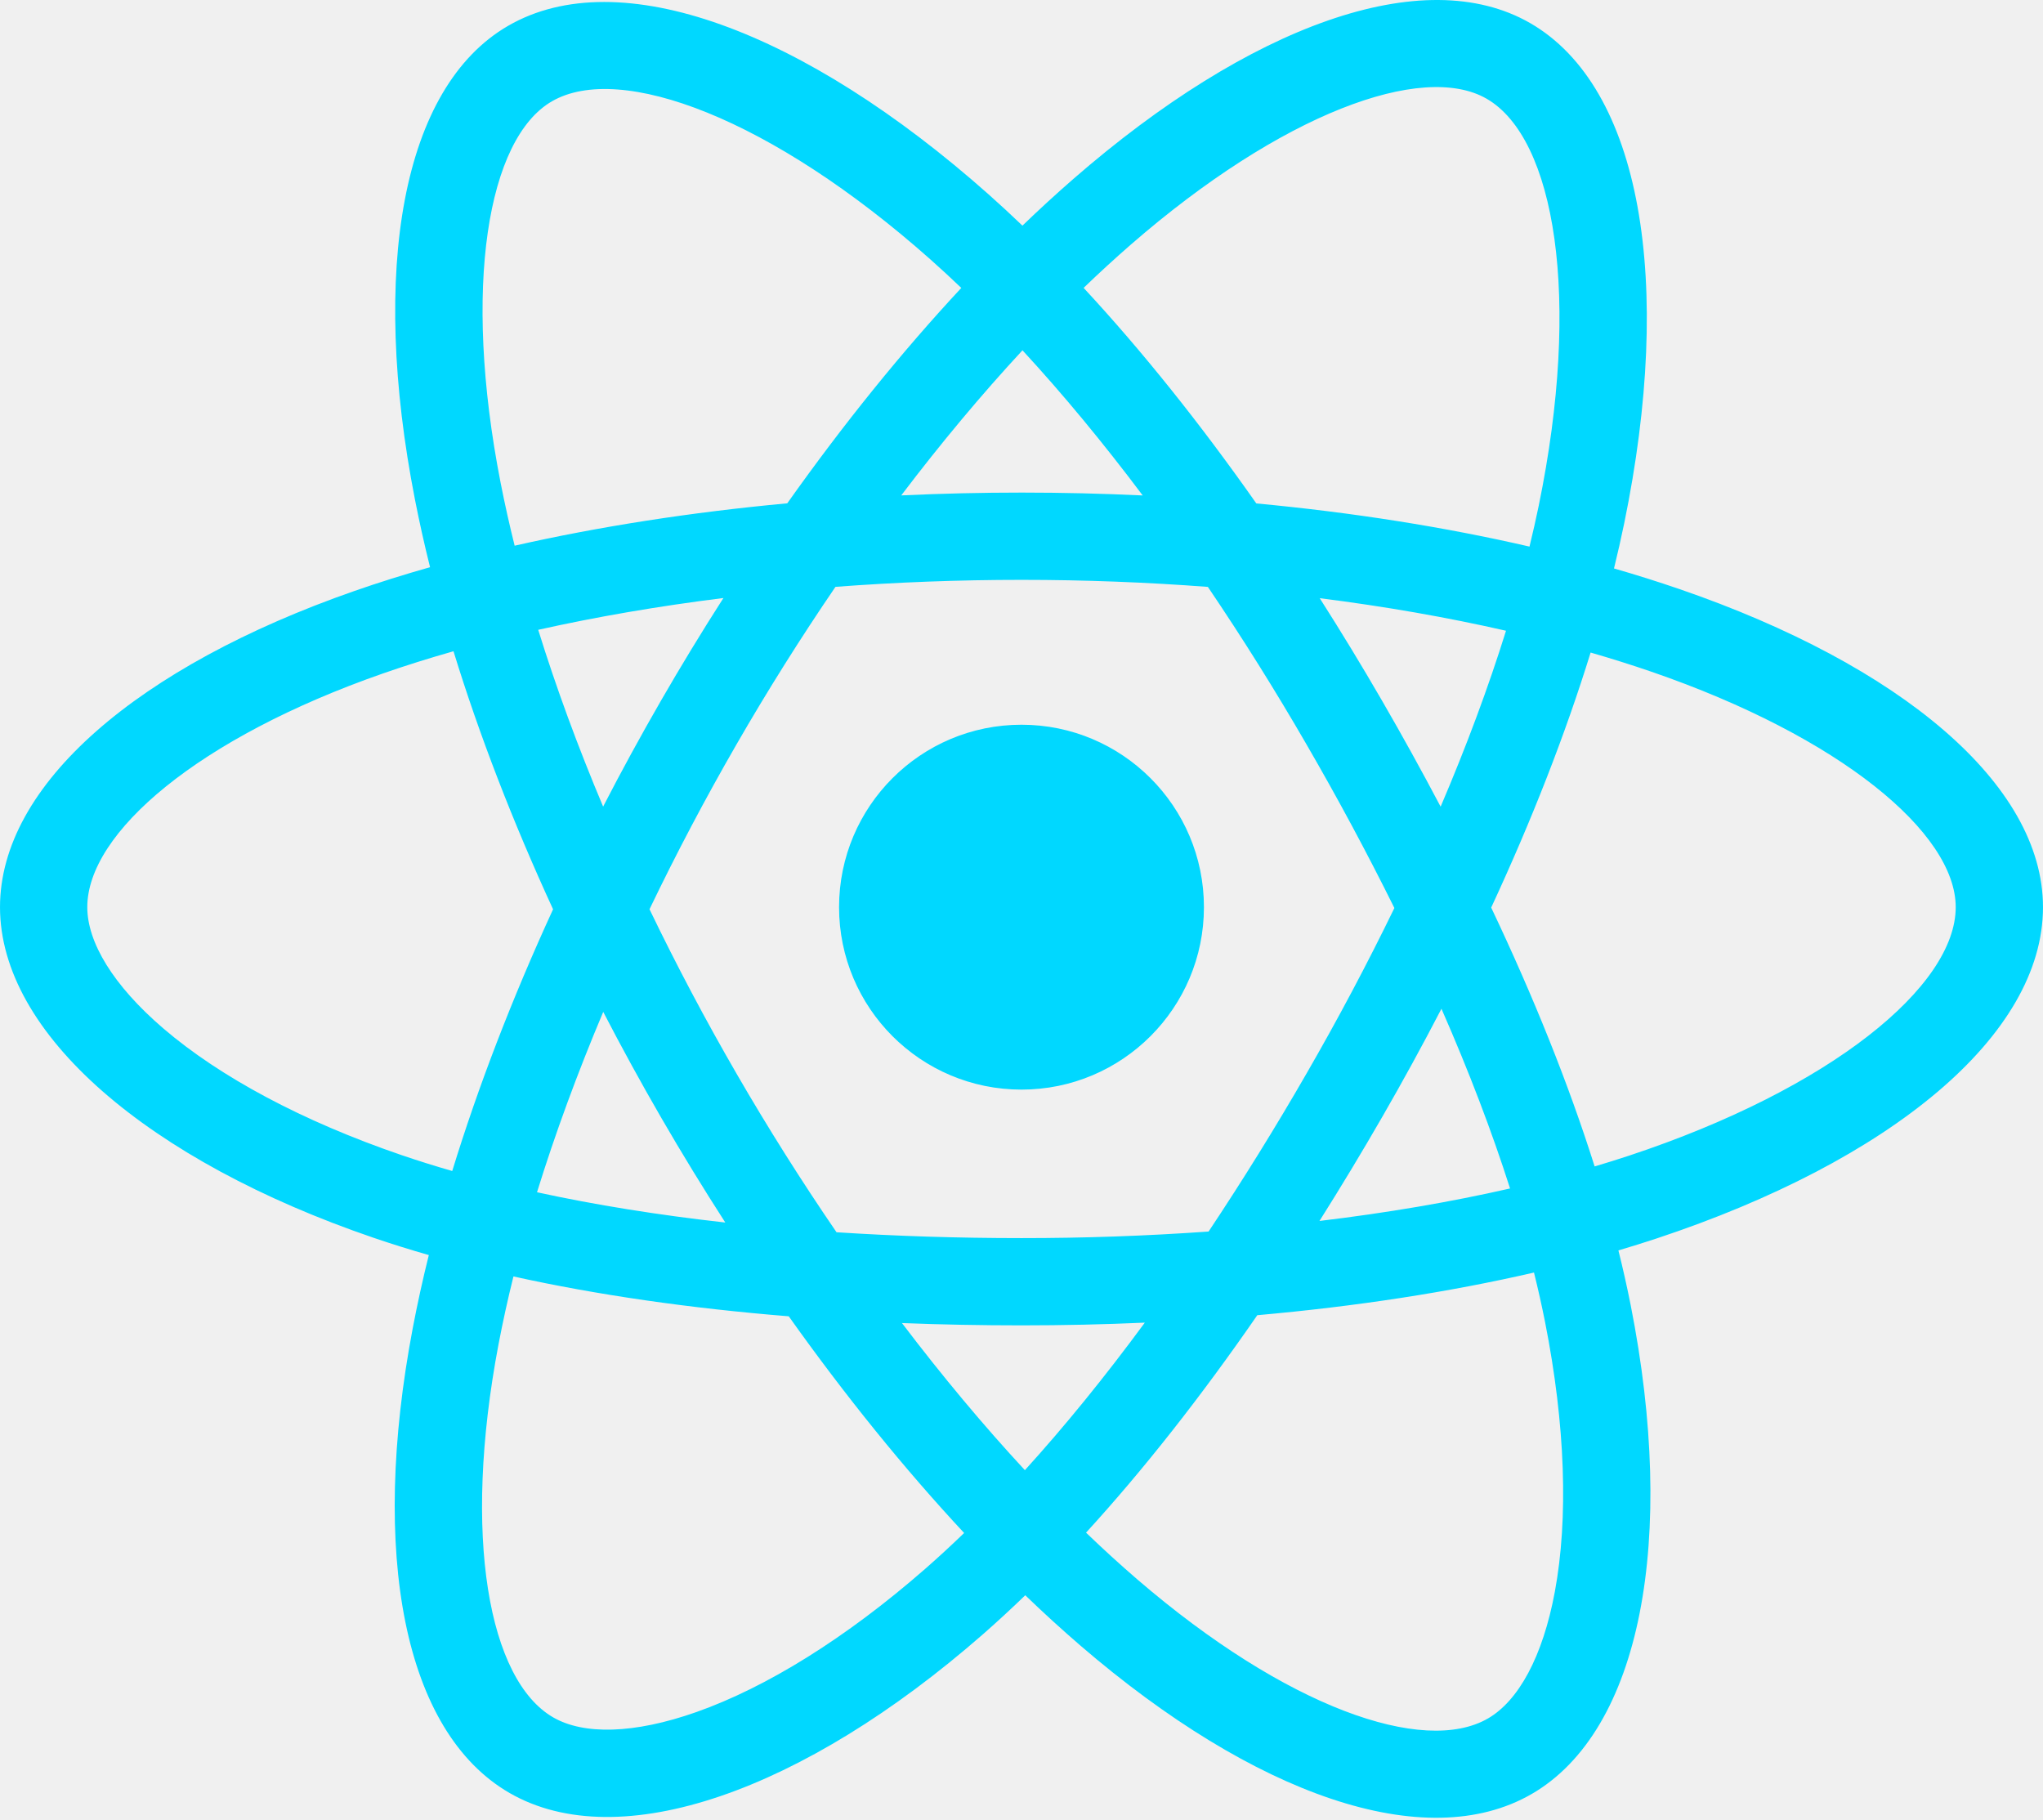
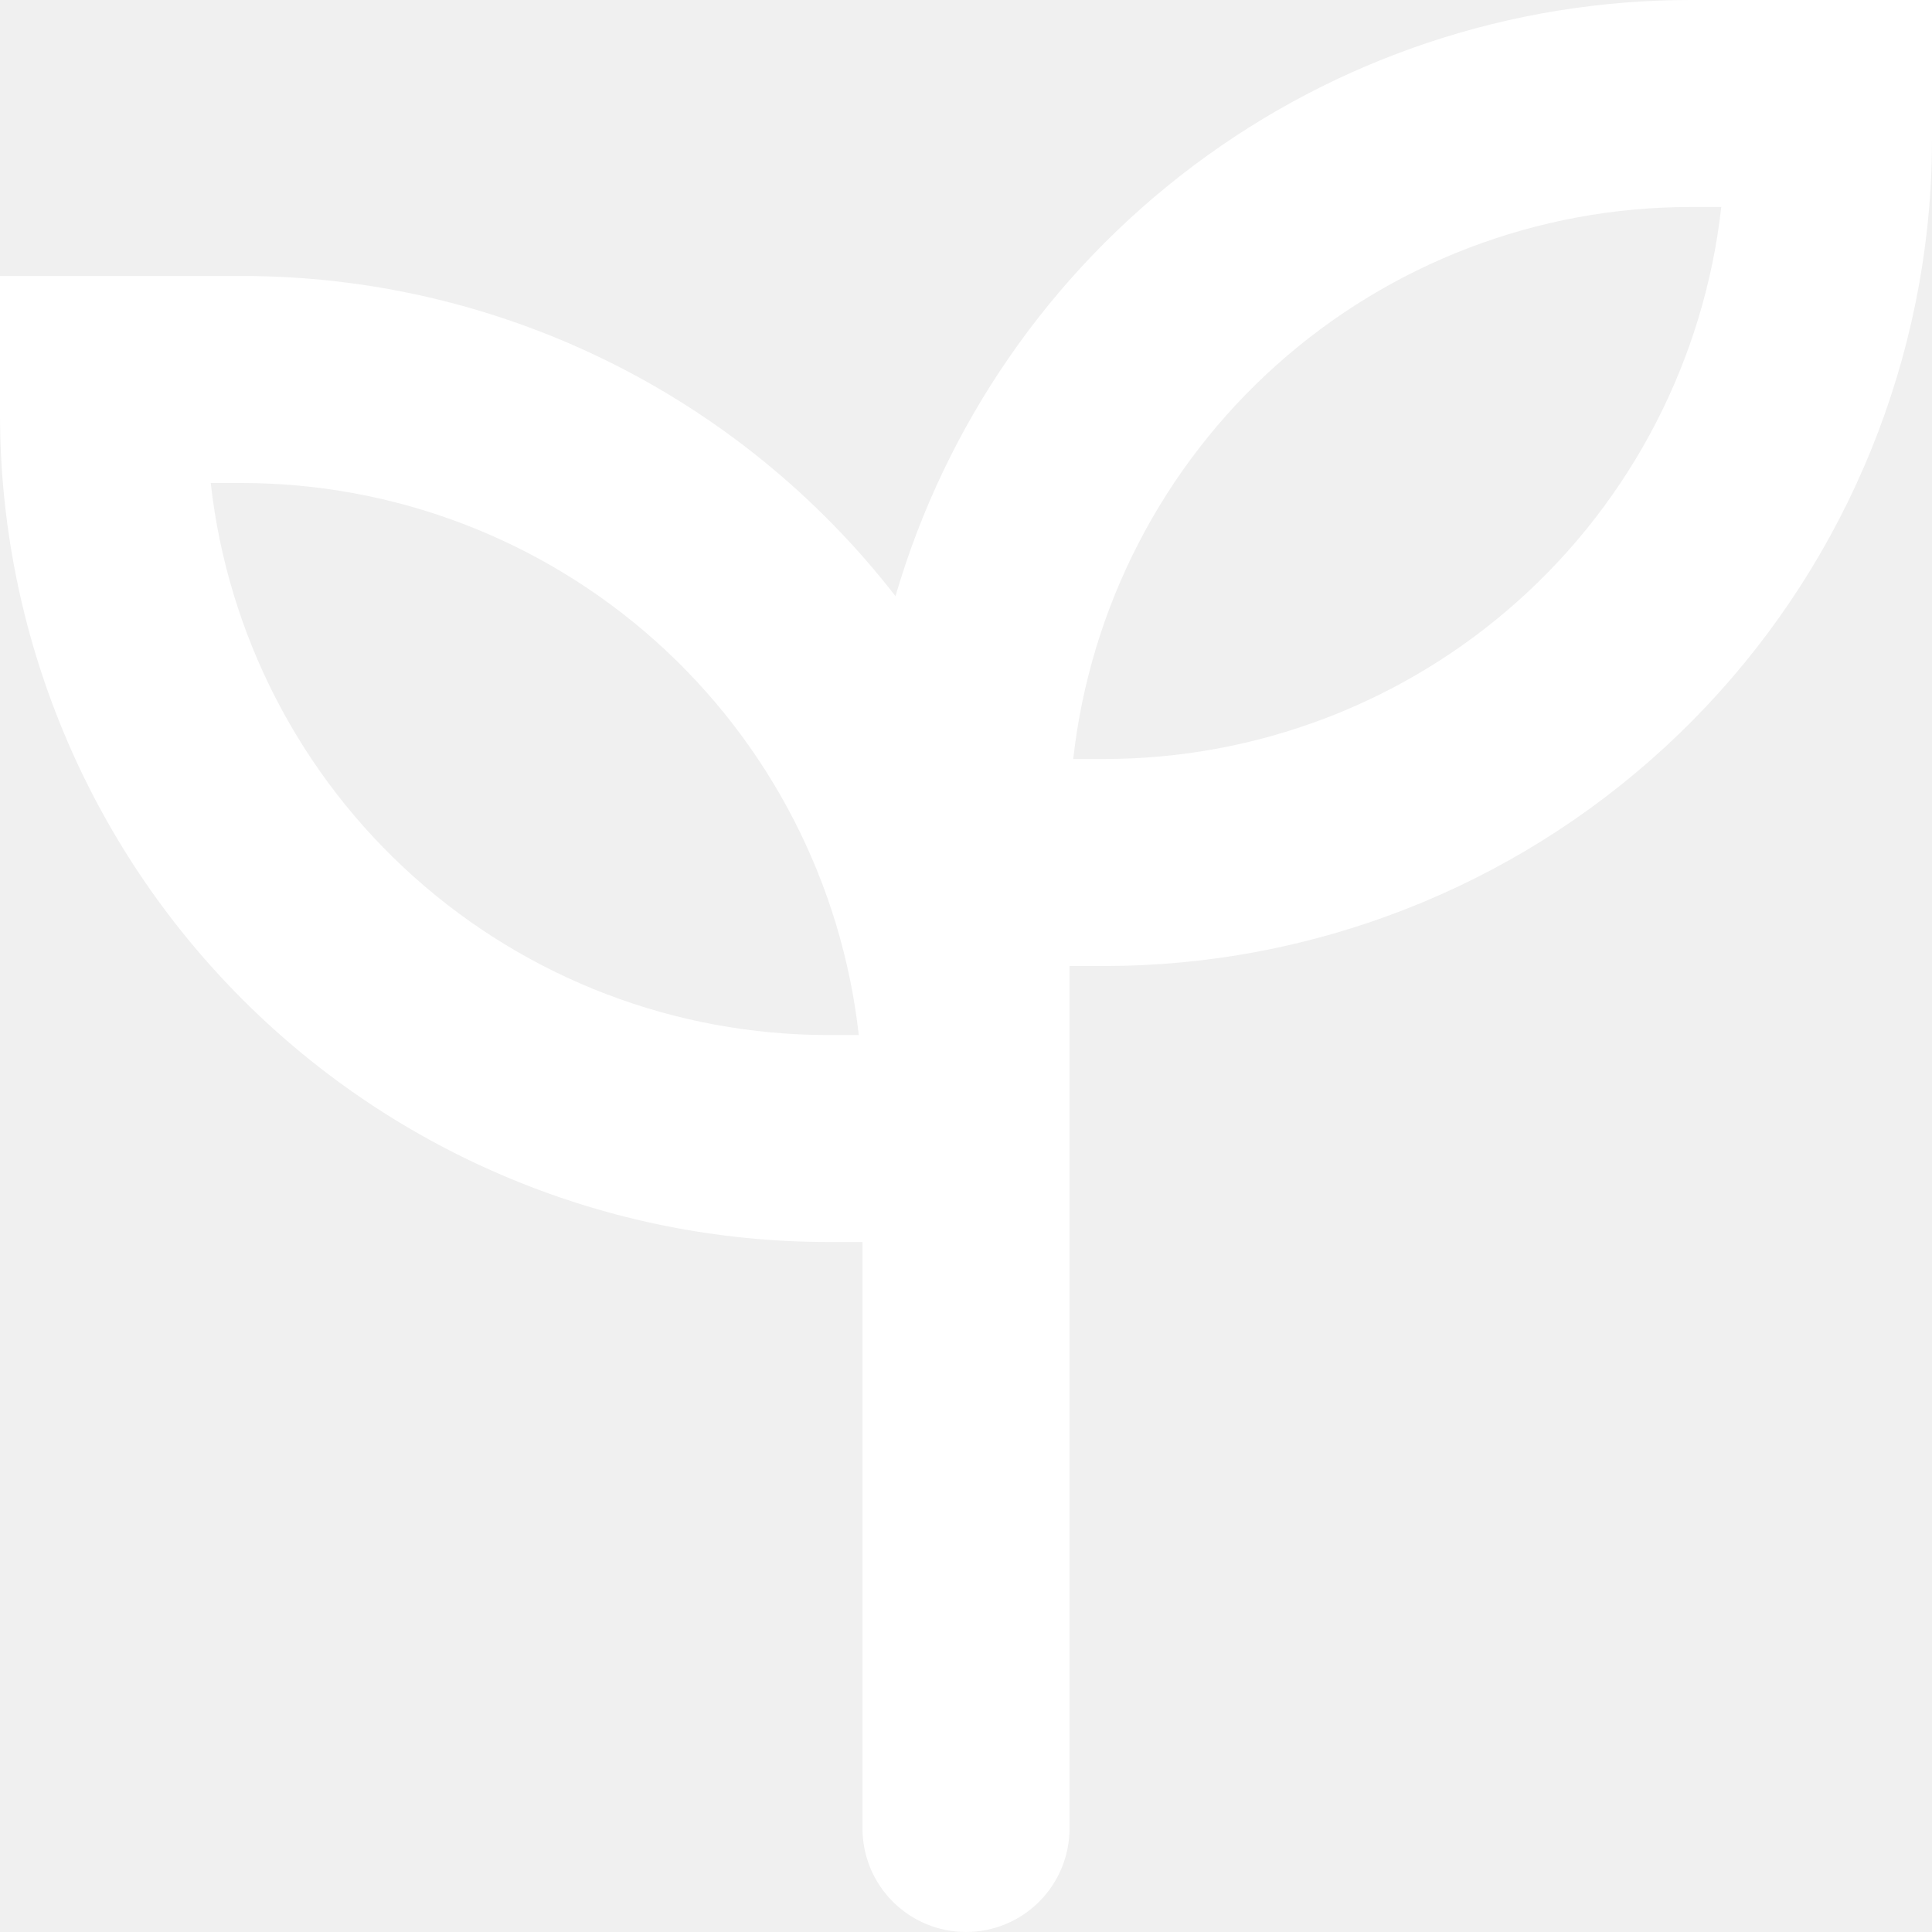
- <svg xmlns="http://www.w3.org/2000/svg" aria-hidden="true" role="img" class="iconify iconify--logos" width="35.93" height="32" preserveAspectRatio="xMidYMid meet" viewBox="0 0 256 228">
-   <path fill="#00D8FF" d="M210.483 73.824a171.49 171.49 0 0 0-8.24-2.597c.465-1.9.893-3.777 1.273-5.621c6.238-30.281 2.16-54.676-11.769-62.708c-13.355-7.7-35.196.329-57.254 19.526a171.23 171.23 0 0 0-6.375 5.848a155.866 155.866 0 0 0-4.241-3.917C100.759 3.829 77.587-4.822 63.673 3.233C50.33 10.957 46.379 33.89 51.995 62.588a170.974 170.974 0 0 0 1.892 8.48c-3.28.932-6.445 1.924-9.474 2.98C17.309 83.498 0 98.307 0 113.668c0 15.865 18.582 31.778 46.812 41.427a145.52 145.52 0 0 0 6.921 2.165a167.467 167.467 0 0 0-2.01 9.138c-5.354 28.2-1.173 50.591 12.134 58.266c13.744 7.926 36.812-.22 59.273-19.855a145.567 145.567 0 0 0 5.342-4.923a168.064 168.064 0 0 0 6.92 6.314c21.758 18.722 43.246 26.282 56.54 18.586c13.731-7.949 18.194-32.003 12.4-61.268a145.016 145.016 0 0 0-1.535-6.842c1.62-.48 3.21-.974 4.76-1.488c29.348-9.723 48.443-25.443 48.443-41.52c0-15.417-17.868-30.326-45.517-39.844Zm-6.365 70.984c-1.4.463-2.836.91-4.3 1.345c-3.24-10.257-7.612-21.163-12.963-32.432c5.106-11 9.31-21.767 12.459-31.957c2.619.758 5.16 1.557 7.61 2.4c23.69 8.156 38.14 20.213 38.14 29.504c0 9.896-15.606 22.743-40.946 31.14Zm-10.514 20.834c2.562 12.94 2.927 24.64 1.23 33.787c-1.524 8.219-4.59 13.698-8.382 15.893c-8.067 4.67-25.32-1.4-43.927-17.412a156.726 156.726 0 0 1-6.437-5.87c7.214-7.889 14.423-17.06 21.459-27.246c12.376-1.098 24.068-2.894 34.671-5.345a134.17 134.17 0 0 1 1.386 6.193ZM87.276 214.515c-7.882 2.783-14.16 2.863-17.955.675c-8.075-4.657-11.432-22.636-6.853-46.752a156.923 156.923 0 0 1 1.869-8.499c10.486 2.32 22.093 3.988 34.498 4.994c7.084 9.967 14.501 19.128 21.976 27.15a134.668 134.668 0 0 1-4.877 4.492c-9.933 8.682-19.886 14.842-28.658 17.94ZM50.35 144.747c-12.483-4.267-22.792-9.812-29.858-15.863c-6.35-5.437-9.555-10.836-9.555-15.216c0-9.322 13.897-21.212 37.076-29.293c2.813-.98 5.757-1.905 8.812-2.773c3.204 10.42 7.406 21.315 12.477 32.332c-5.137 11.18-9.399 22.249-12.634 32.792a134.718 134.718 0 0 1-6.318-1.979Zm12.378-84.26c-4.811-24.587-1.616-43.134 6.425-47.789c8.564-4.958 27.502 2.111 47.463 19.835a144.318 144.318 0 0 1 3.841 3.545c-7.438 7.987-14.787 17.08-21.808 26.988c-12.04 1.116-23.565 2.908-34.161 5.309a160.342 160.342 0 0 1-1.76-7.887Zm110.427 27.268a347.8 347.8 0 0 0-7.785-12.803c8.168 1.033 15.994 2.404 23.343 4.08c-2.206 7.072-4.956 14.465-8.193 22.045a381.151 381.151 0 0 0-7.365-13.322Zm-45.032-43.861c5.044 5.465 10.096 11.566 15.065 18.186a322.04 322.04 0 0 0-30.257-.006c4.974-6.559 10.069-12.652 15.192-18.18ZM82.802 87.83a323.167 323.167 0 0 0-7.227 13.238c-3.184-7.553-5.909-14.98-8.134-22.152c7.304-1.634 15.093-2.97 23.209-3.984a321.524 321.524 0 0 0-7.848 12.897Zm8.081 65.352c-8.385-.936-16.291-2.203-23.593-3.793c2.26-7.3 5.045-14.885 8.298-22.6a321.187 321.187 0 0 0 7.257 13.246c2.594 4.48 5.28 8.868 8.038 13.147Zm37.542 31.03c-5.184-5.592-10.354-11.779-15.403-18.433c4.902.192 9.899.29 14.978.29c5.218 0 10.376-.117 15.453-.343c-4.985 6.774-10.018 12.97-15.028 18.486Zm52.198-57.817c3.422 7.8 6.306 15.345 8.596 22.52c-7.422 1.694-15.436 3.058-23.88 4.071a382.417 382.417 0 0 0 7.859-13.026a347.403 347.403 0 0 0 7.425-13.565Zm-16.898 8.101a358.557 358.557 0 0 1-12.281 19.815a329.4 329.4 0 0 1-23.444.823c-7.967 0-15.716-.248-23.178-.732a310.202 310.202 0 0 1-12.513-19.846h.001a307.41 307.41 0 0 1-10.923-20.627a310.278 310.278 0 0 1 10.89-20.637l-.001.001a307.318 307.318 0 0 1 12.413-19.761c7.613-.576 15.42-.876 23.31-.876H128c7.926 0 15.743.303 23.354.883a329.357 329.357 0 0 1 12.335 19.695a358.489 358.489 0 0 1 11.036 20.54a329.472 329.472 0 0 1-11 20.722Zm22.56-122.124c8.572 4.944 11.906 24.881 6.52 51.026c-.344 1.668-.73 3.367-1.15 5.09c-10.622-2.452-22.155-4.275-34.23-5.408c-7.034-10.017-14.323-19.124-21.64-27.008a160.789 160.789 0 0 1 5.888-5.4c18.9-16.447 36.564-22.941 44.612-18.3ZM128 90.808c12.625 0 22.86 10.235 22.86 22.86s-10.235 22.86-22.86 22.86s-22.86-10.235-22.86-22.86s10.235-22.86 22.86-22.86Z" />
+ <svg xmlns="http://www.w3.org/2000/svg" width="40" height="40" viewBox="0 0 40 40" fill="none">
+   <path fill-rule="evenodd" clip-rule="evenodd" d="M39.943 4.286C39.982 3.811 40.001 3.334 40 2.857V2.3824e-07H35C31.29 -0.001 27.68 1.202 24.713 3.428C21.745 5.653 19.579 8.782 18.54 12.343C16.939 10.278 14.886 8.606 12.539 7.457C10.192 6.308 7.613 5.712 5 5.714H0V8.571C0 13.118 1.806 17.478 5.021 20.693C8.236 23.908 12.596 25.714 17.143 25.714H17.857V37.857C17.857 38.425 18.083 38.971 18.485 39.372C18.887 39.774 19.432 40 20 40C20.568 40 21.113 39.774 21.515 39.372C21.917 38.971 22.143 38.425 22.143 37.857V20H22.857C27.157 20.001 31.3 18.386 34.465 15.475C37.629 12.564 39.584 8.57 39.943 4.286ZM22.22 15.714C22.571 12.571 24.069 9.667 26.427 7.559C28.785 5.45 31.837 4.285 35 4.286H35.637C35.286 7.429 33.788 10.333 31.43 12.441C29.072 14.55 26.02 15.715 22.857 15.714H22.22ZM5 10C8.163 9.999 11.215 11.165 13.573 13.273C15.931 15.382 17.428 18.285 17.78 21.429H17.143C13.98 21.429 10.928 20.264 8.57 18.155C6.212 16.047 4.714 13.143 4.363 10H5Z" fill="white" />
</svg>
